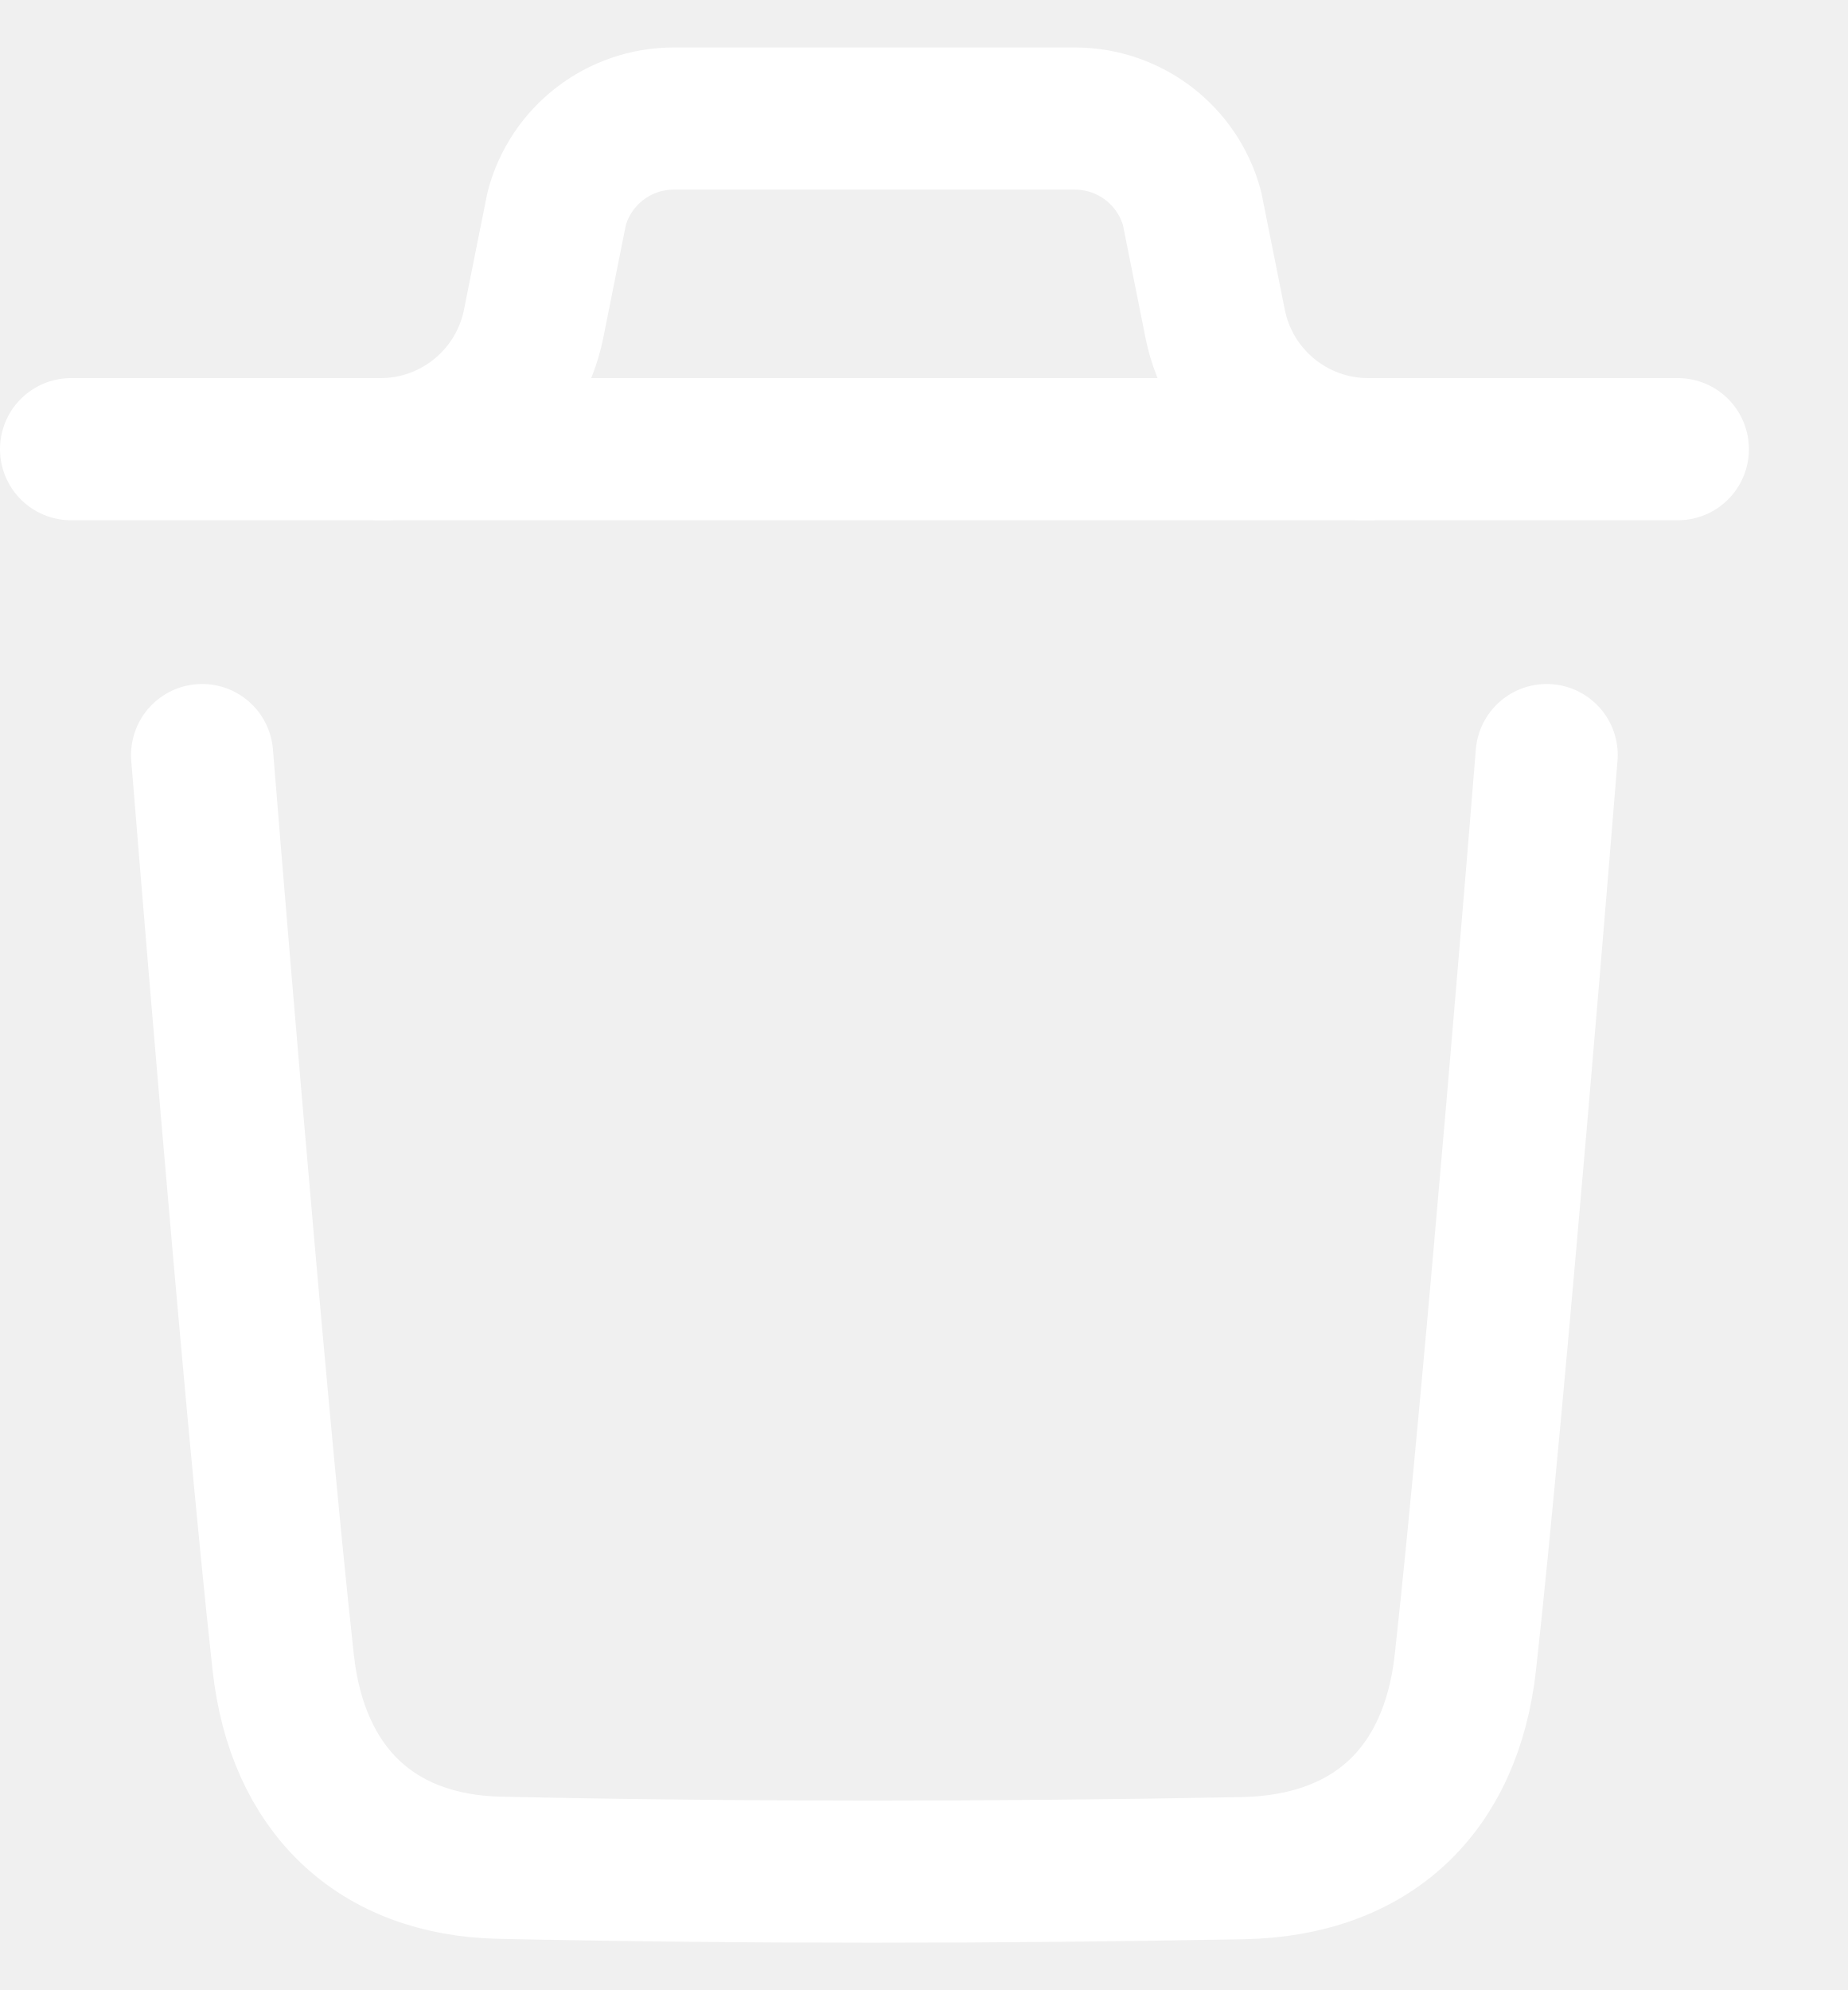
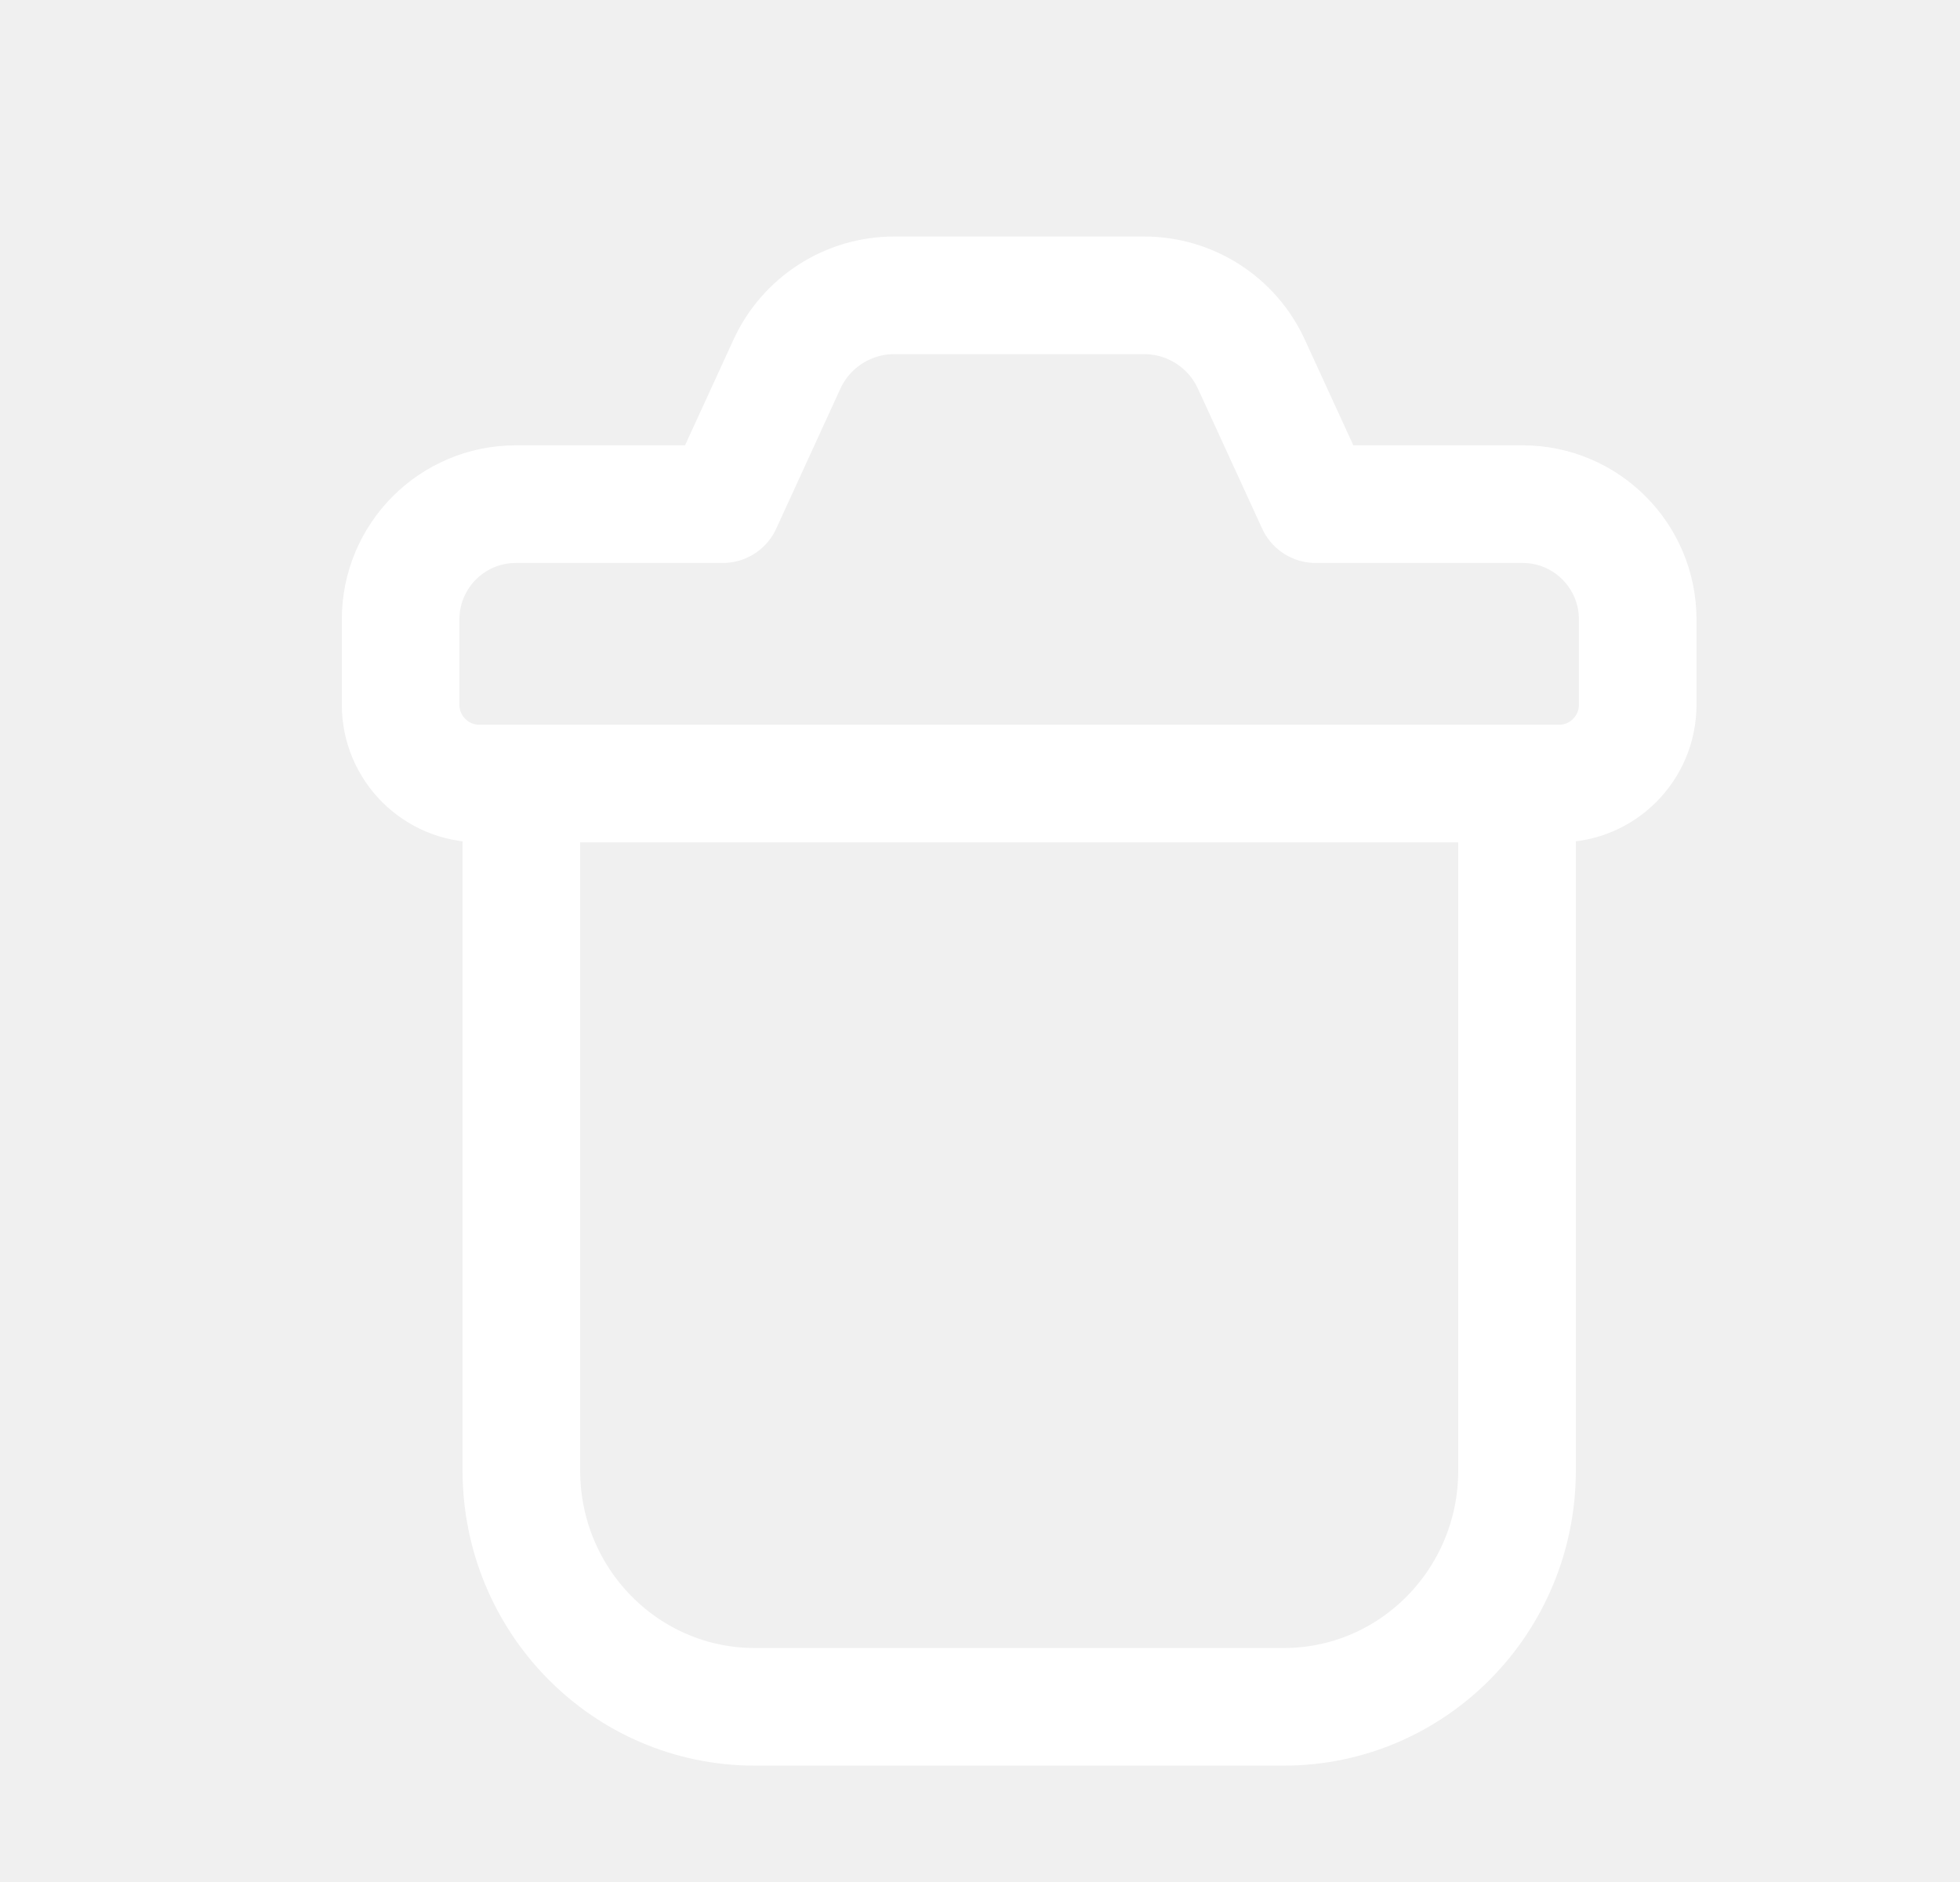
- <svg xmlns="http://www.w3.org/2000/svg" width="13" height="14" viewBox="0 0 13 14" fill="none">
-   <path d="M10.883 5.312C10.883 5.312 10.521 9.803 10.311 11.694C10.211 12.597 9.653 13.127 8.739 13.143C6.999 13.175 5.258 13.177 3.519 13.14C2.64 13.122 2.091 12.586 1.993 11.698C1.782 9.79 1.422 5.312 1.422 5.312" stroke="white" stroke-linecap="round" stroke-linejoin="round" />
-   <path d="M11.806 3.16H0.5" stroke="white" stroke-linecap="round" stroke-linejoin="round" />
-   <path d="M9.627 3.16C9.103 3.16 8.653 2.79 8.55 2.277L8.388 1.467C8.288 1.093 7.949 0.834 7.563 0.834H4.741C4.355 0.834 4.017 1.093 3.917 1.467L3.755 2.277C3.652 2.79 3.201 3.16 2.678 3.16" stroke="white" stroke-linecap="round" stroke-linejoin="round" />
+ <svg xmlns="http://www.w3.org/2000/svg" width="25" height="24" viewBox="0 0 25 24" fill="none">
+   <path d="M15.962 4.645L16.781 6.429H19.42C20.232 6.429 20.889 7.087 20.889 7.899V8.987C20.889 9.542 20.44 9.992 19.885 9.992H6.115C5.56 9.992 5.11 9.542 5.11 8.987V7.899C5.11 7.087 5.768 6.429 6.58 6.429H9.219L10.037 4.645C10.283 4.109 10.818 3.766 11.407 3.766H14.592C15.182 3.766 15.717 4.109 15.962 4.645Z" stroke="white" stroke-width="1.5" stroke-linecap="round" stroke-linejoin="round" />
+   <path d="M19.35 10.066V18.752C19.35 20.417 18.018 21.766 16.374 21.766H9.627C7.983 21.766 6.65 20.417 6.65 18.752V10.066" stroke="white" stroke-width="1.5" stroke-linecap="round" stroke-linejoin="round" />
</svg>
